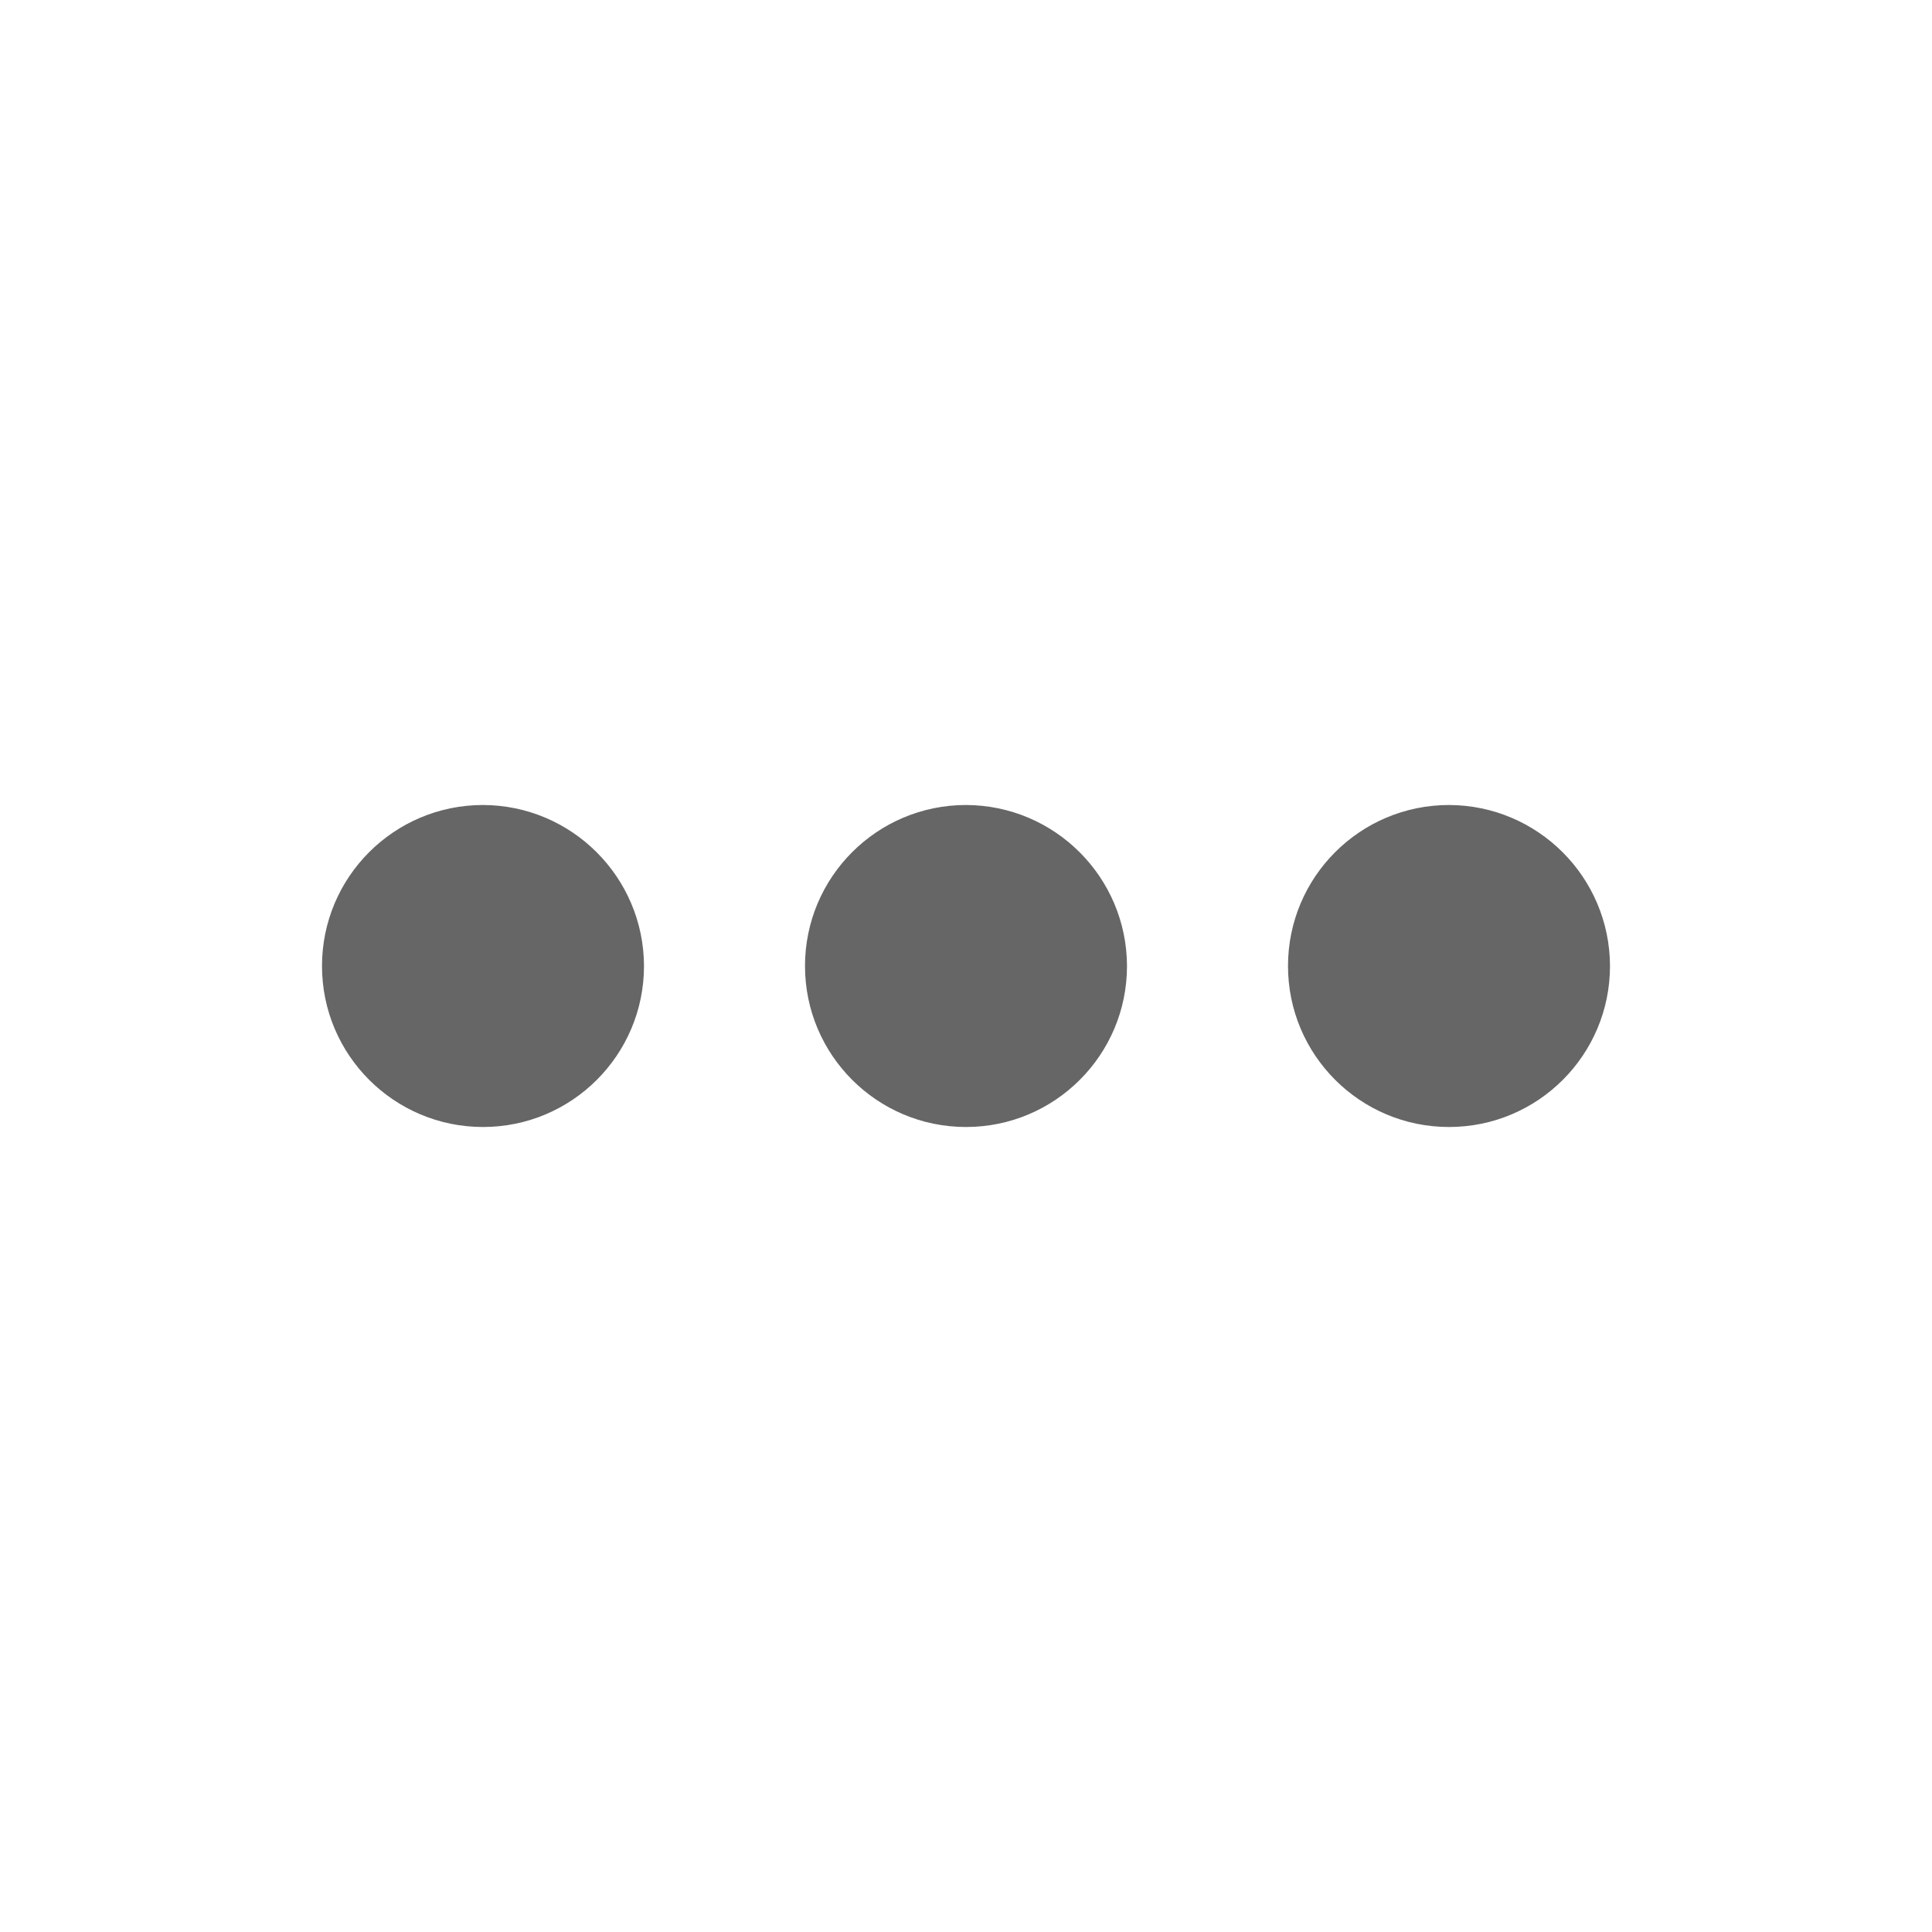
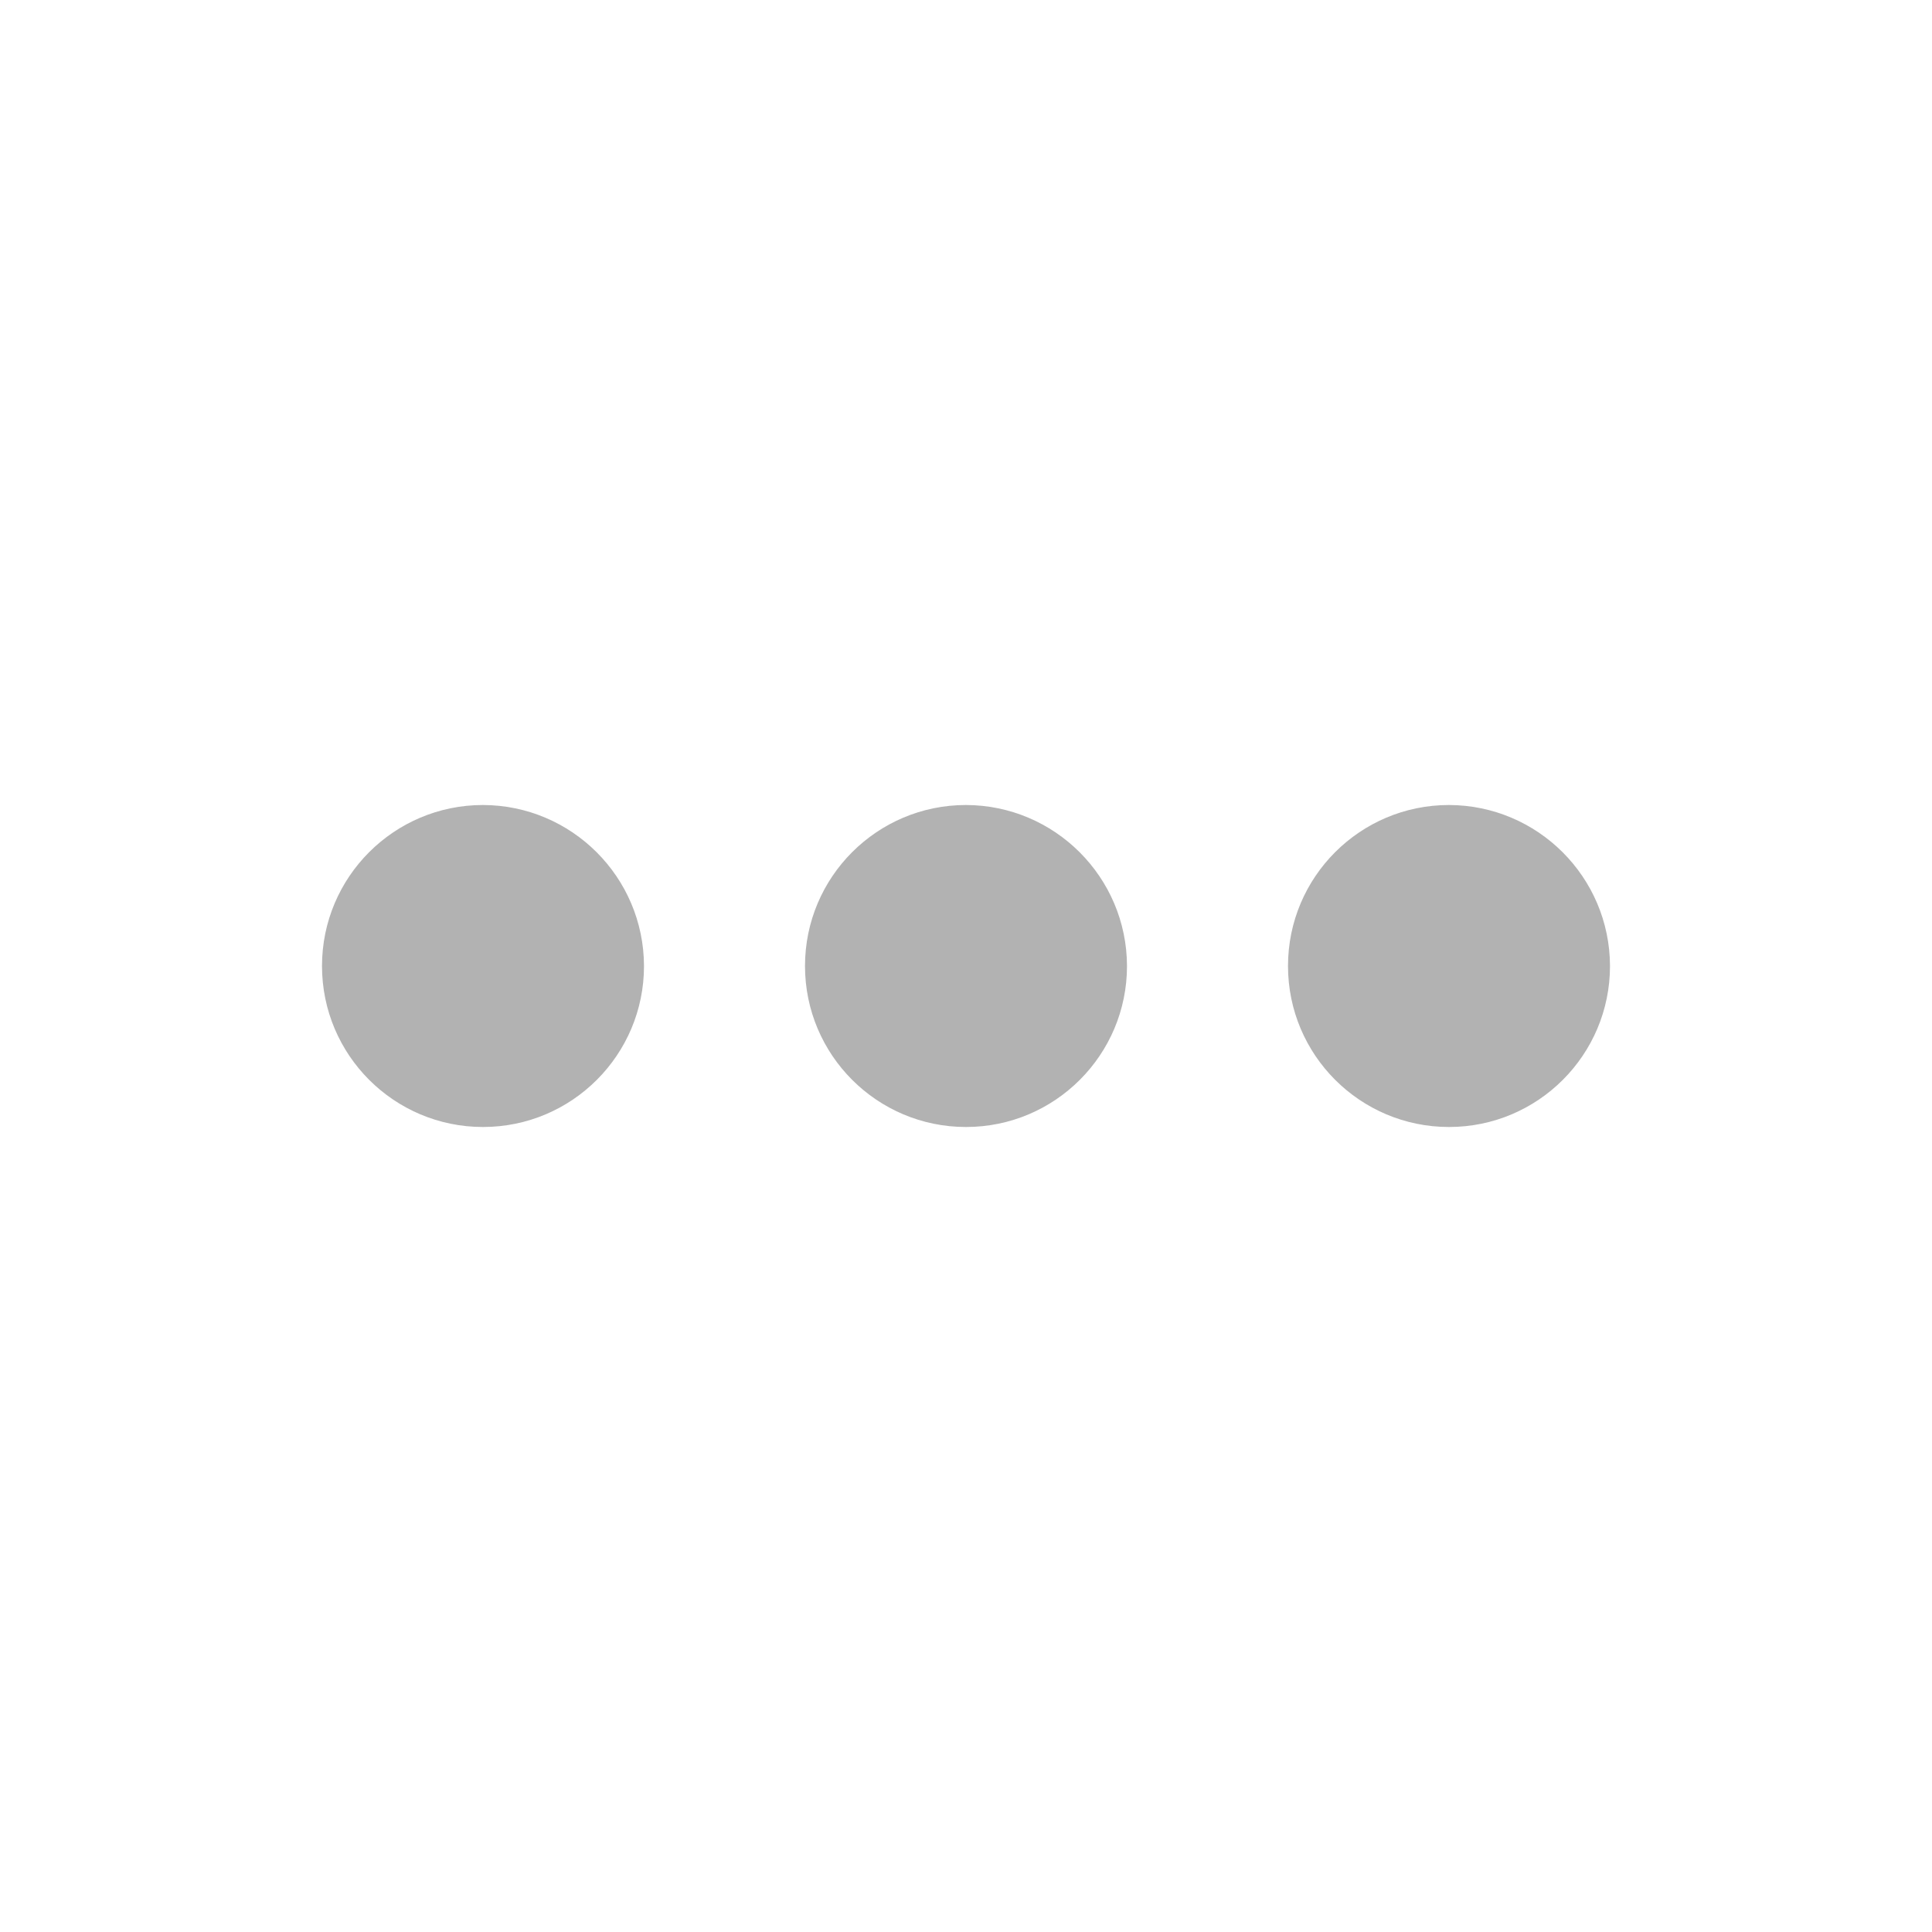
<svg xmlns="http://www.w3.org/2000/svg" width="24" height="24" viewBox="0 0 24 24">
  <path fill="none" d="M0 0h24v24H0z" />
-   <path fill="rgba(0,0,0,0.6)" d="M6 10a2 2 0 1 0 2 2 2.006 2.006 0 0 0-2-2zm12 0a2 2 0 1 0 2 2 2.006 2.006 0 0 0-2-2zm-6 0a2 2 0 1 0 2 2 2.006 2.006 0 0 0-2-2z" />
+   <path fill="#b2b2b2" d="M6 10a2 2 0 1 0 2 2 2.006 2.006 0 0 0-2-2zm12 0a2 2 0 1 0 2 2 2.006 2.006 0 0 0-2-2zm-6 0a2 2 0 1 0 2 2 2.006 2.006 0 0 0-2-2z" />
</svg>
